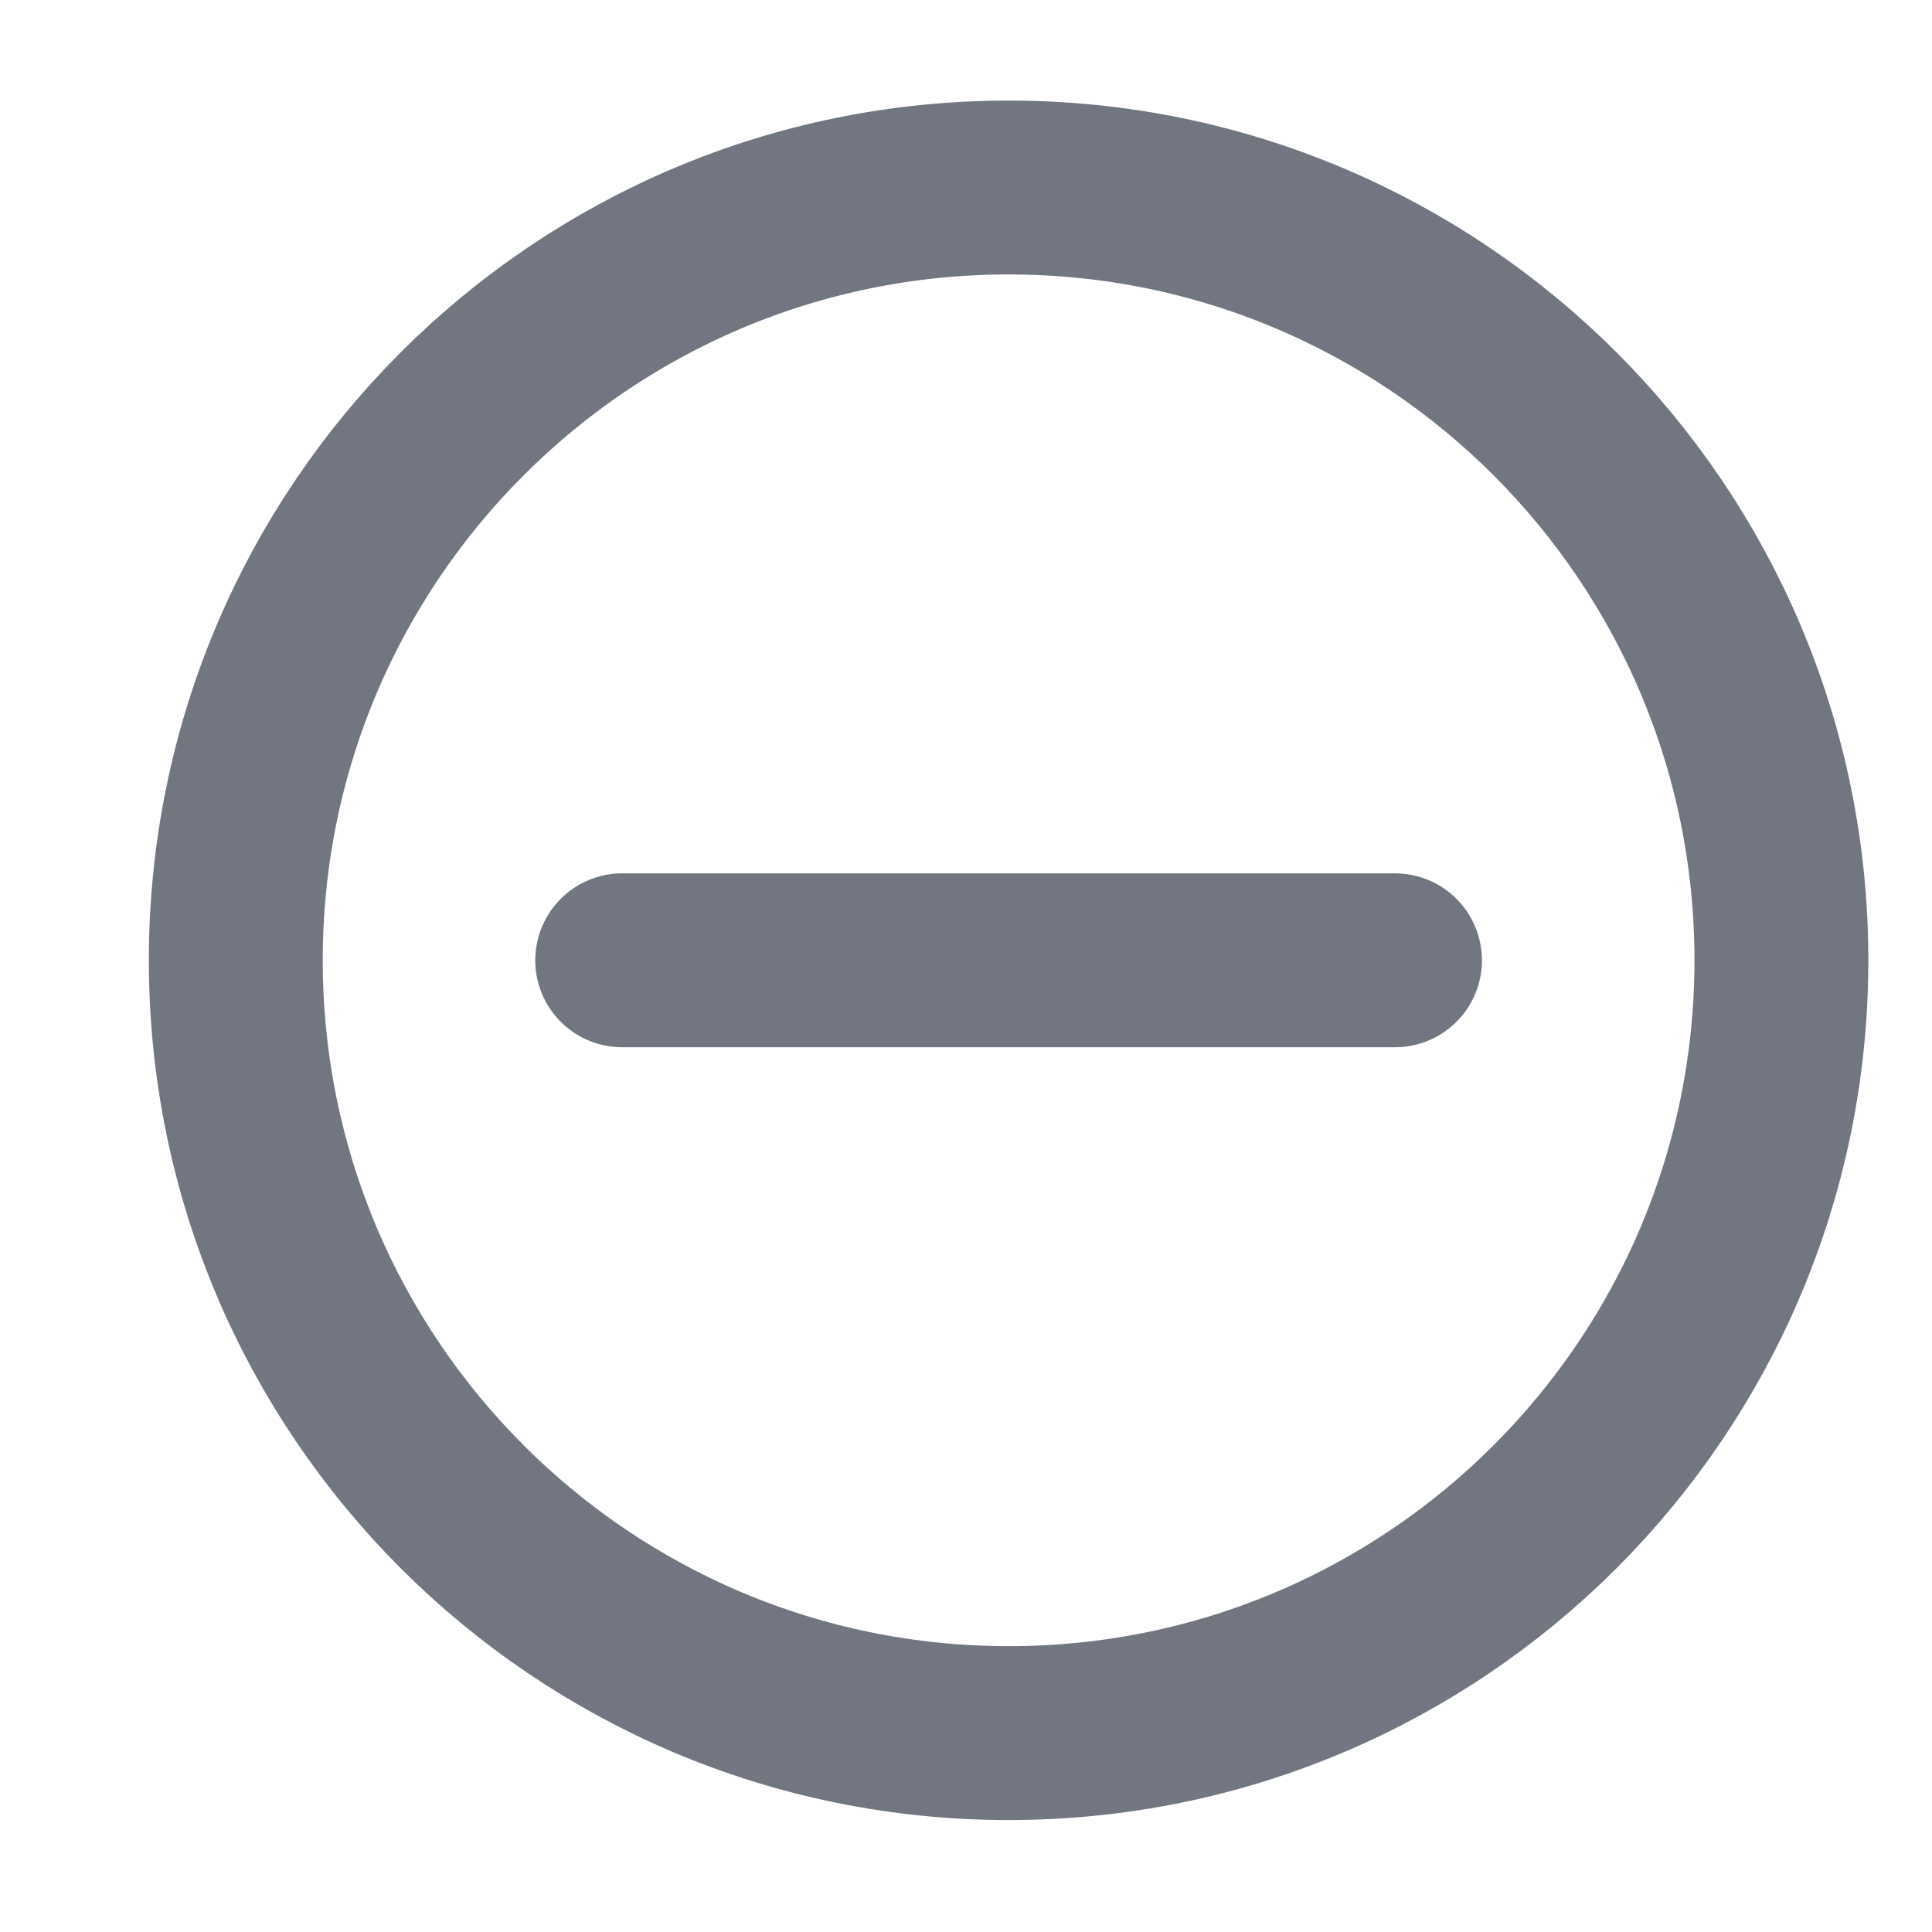
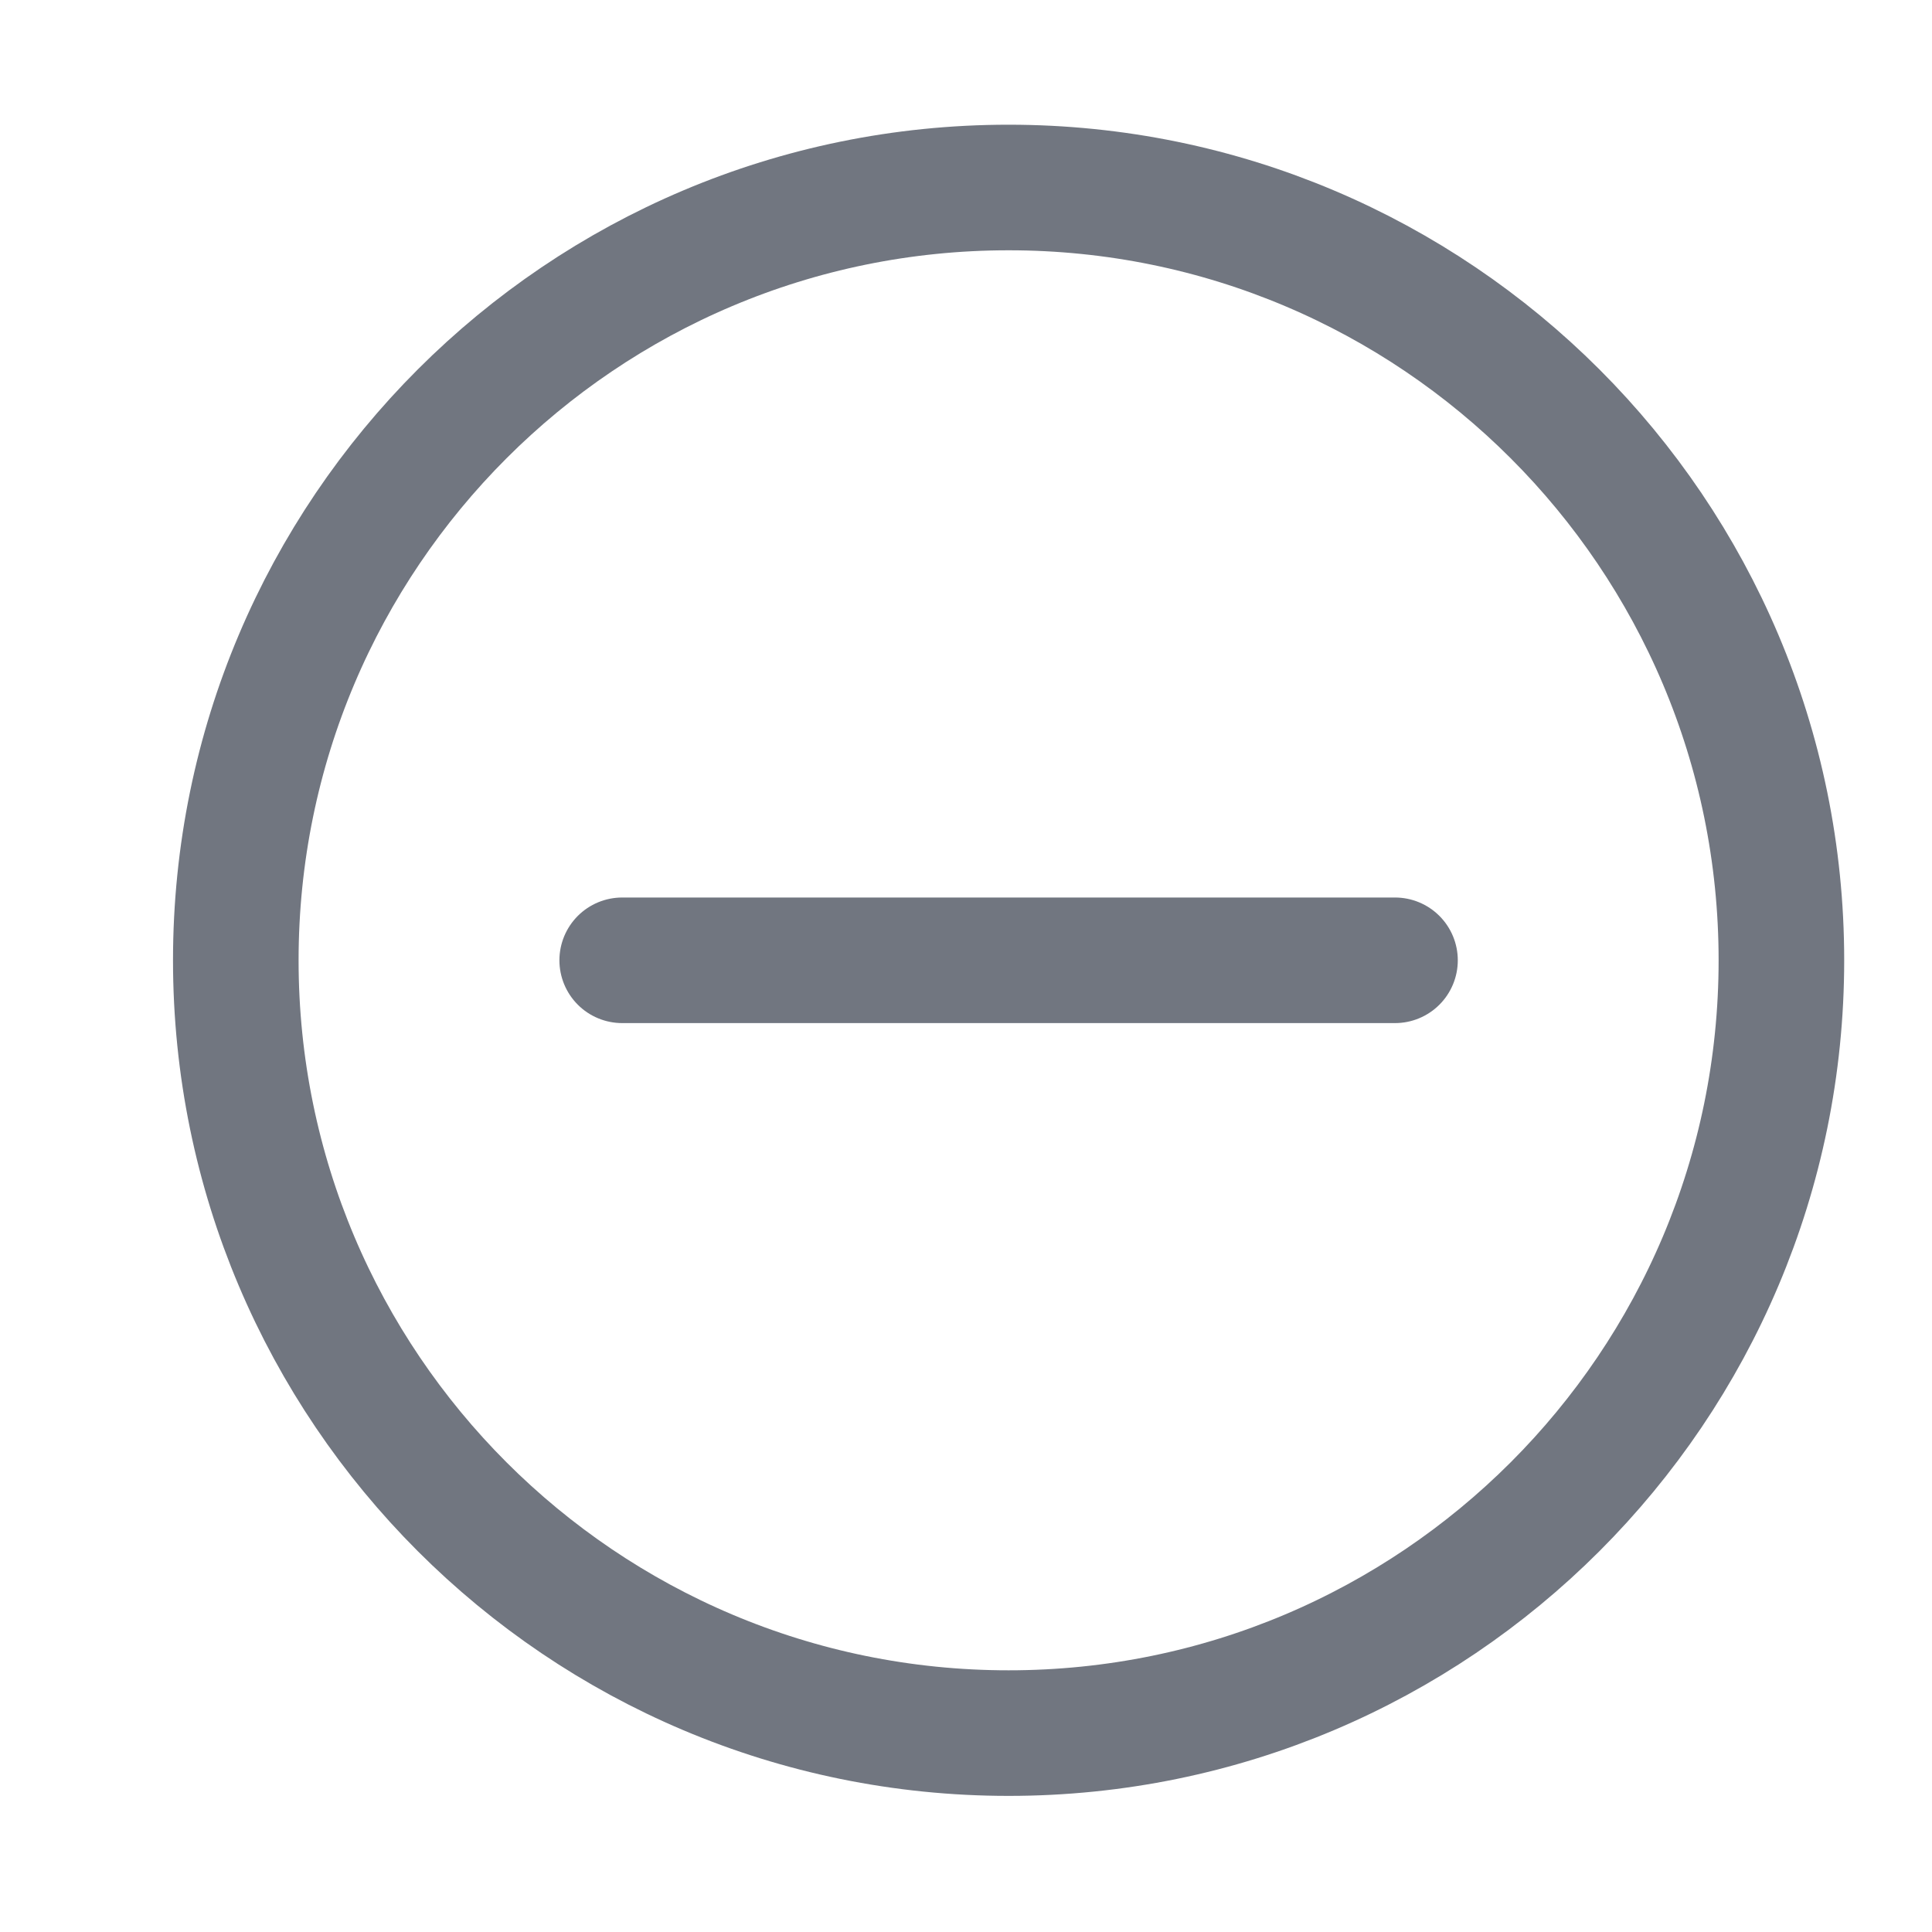
<svg xmlns="http://www.w3.org/2000/svg" width="20" height="20" viewBox="0 0 20 20" fill="none">
-   <circle cx="10.441" cy="9.941" r="8" stroke="#717680" stroke-width="1.8" stroke-linecap="round" stroke-linejoin="round" />
-   <path d="M14.441 9.941H6.441" stroke="#717680" stroke-width="1.8" stroke-linecap="round" stroke-linejoin="round" />
+   <circle cx="10.441" cy="9.941" r="8" stroke="#717680" stroke-width="1.3" stroke-linecap="round" stroke-linejoin="round" />
+   <path d="M14.441 9.941H6.441" stroke="#717680" stroke-width="1.3" stroke-linecap="round" stroke-linejoin="round" />
</svg>
